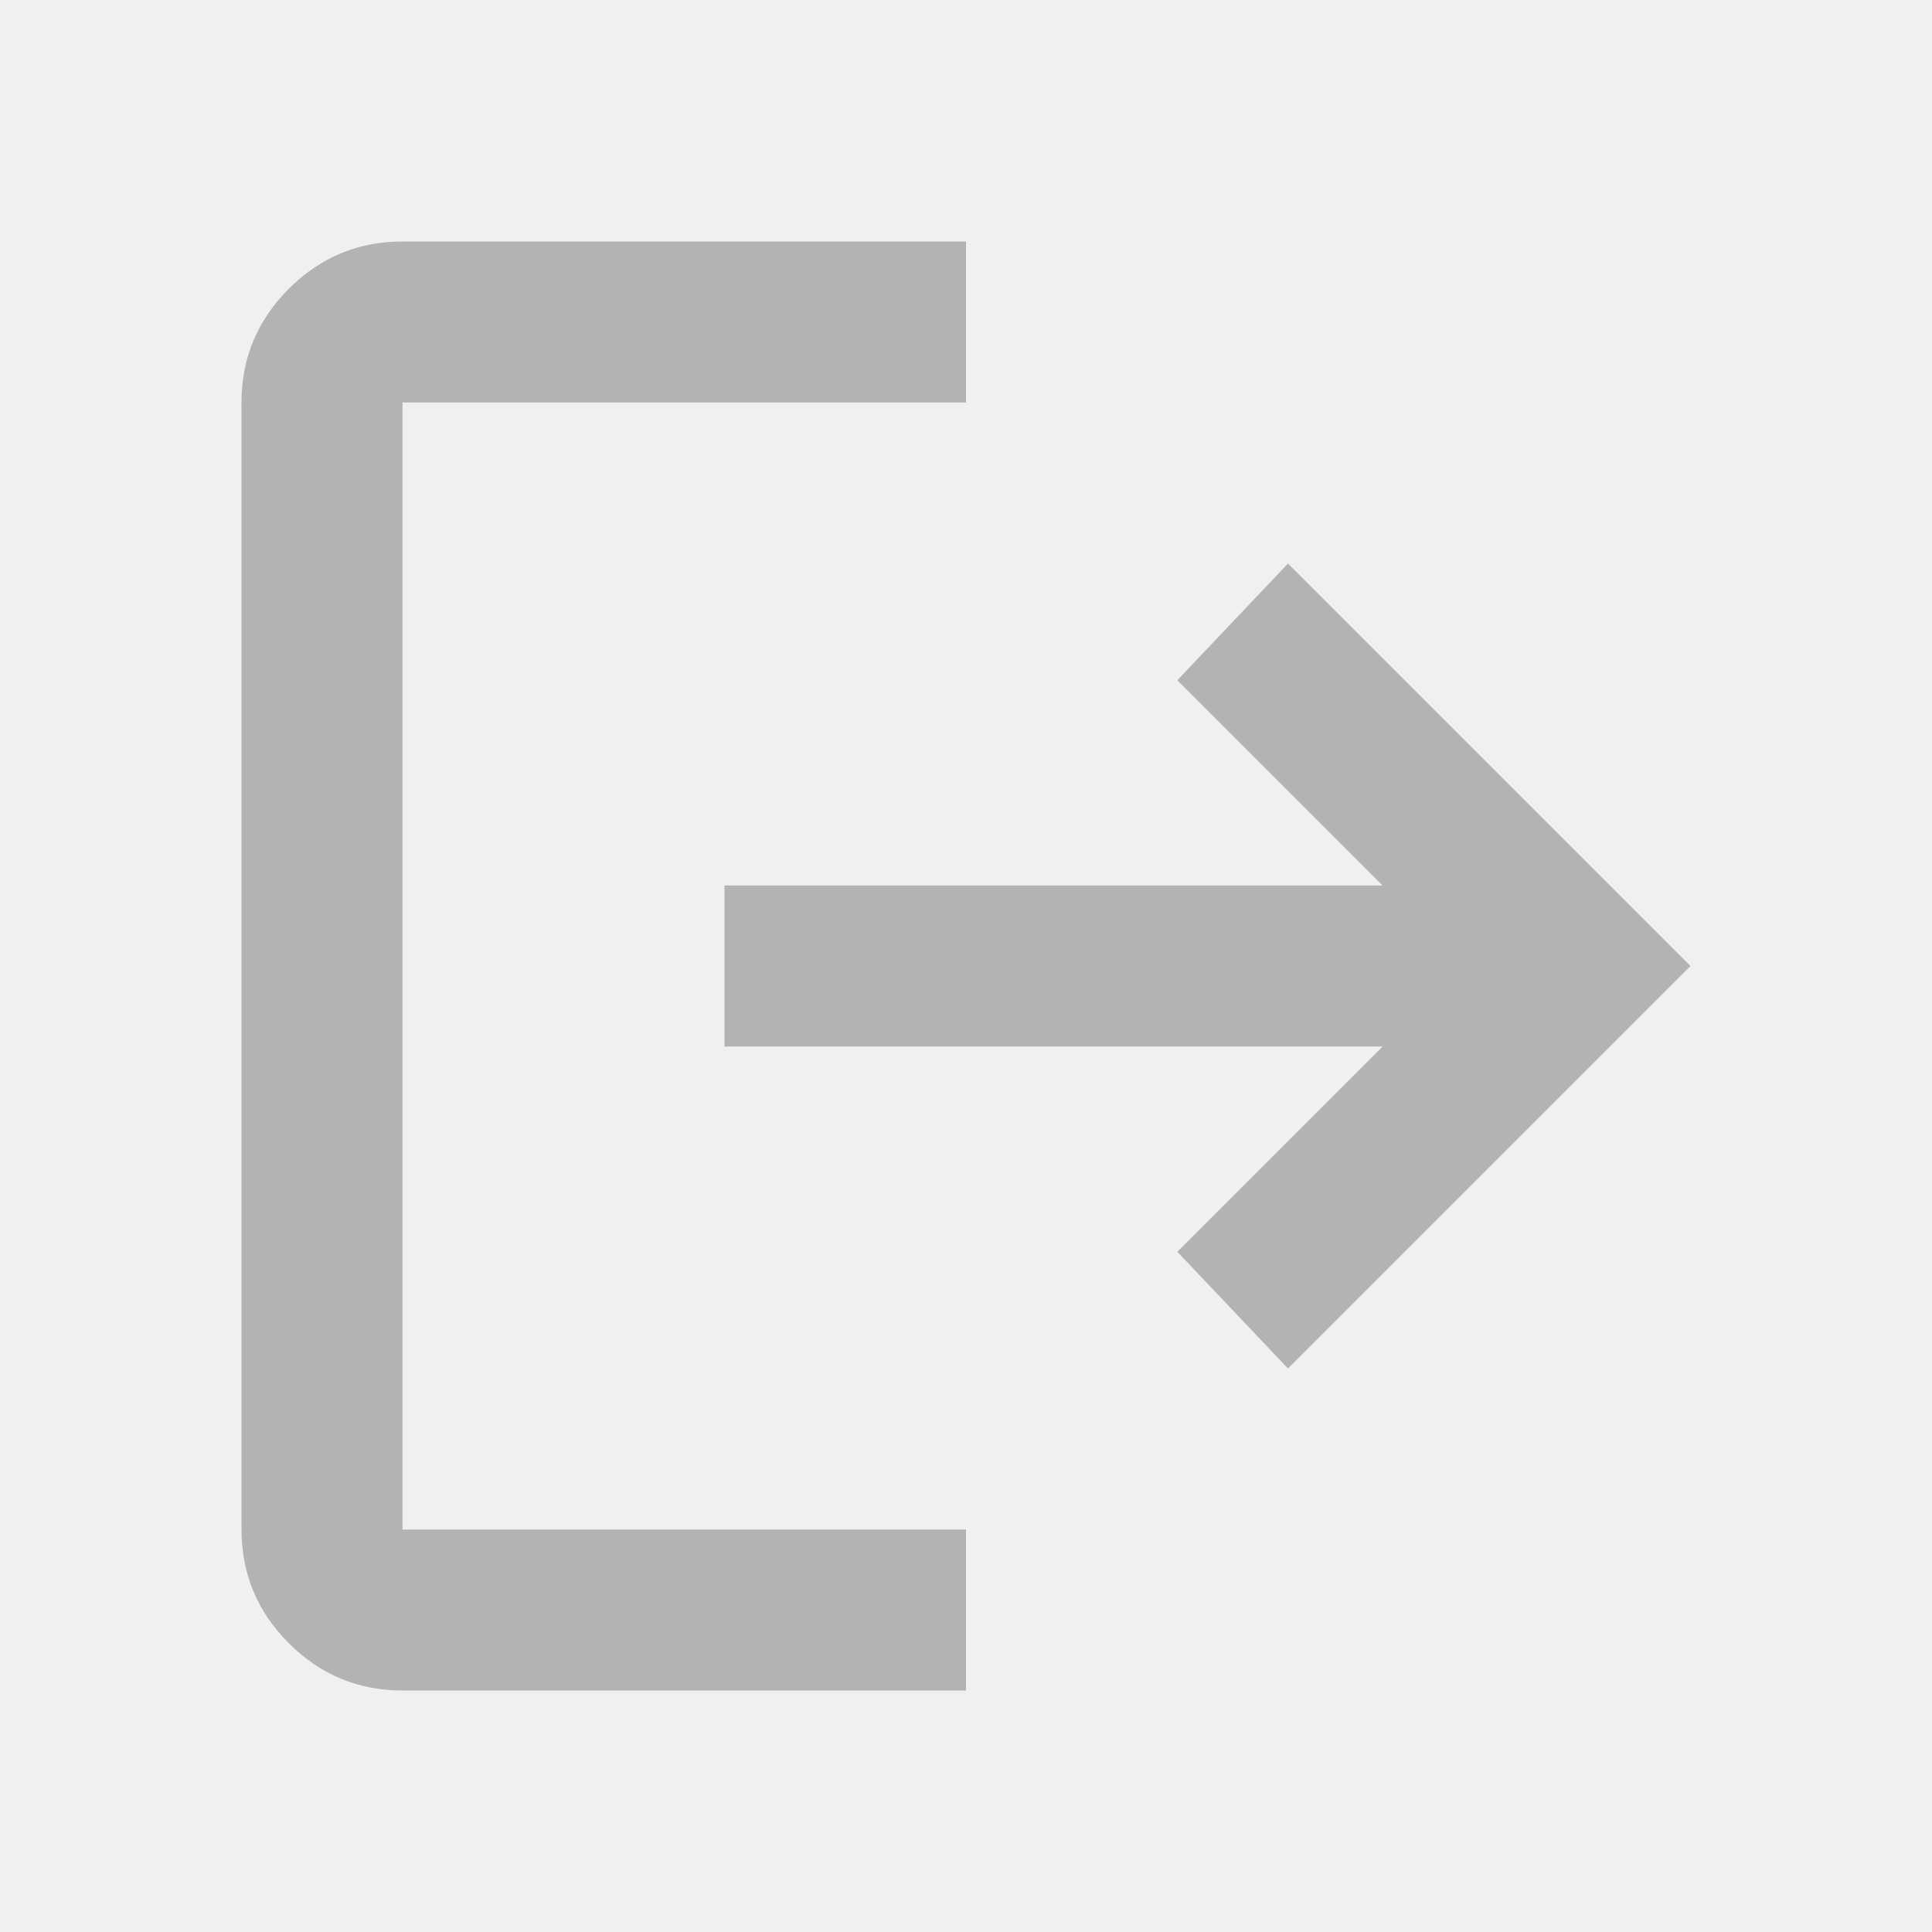
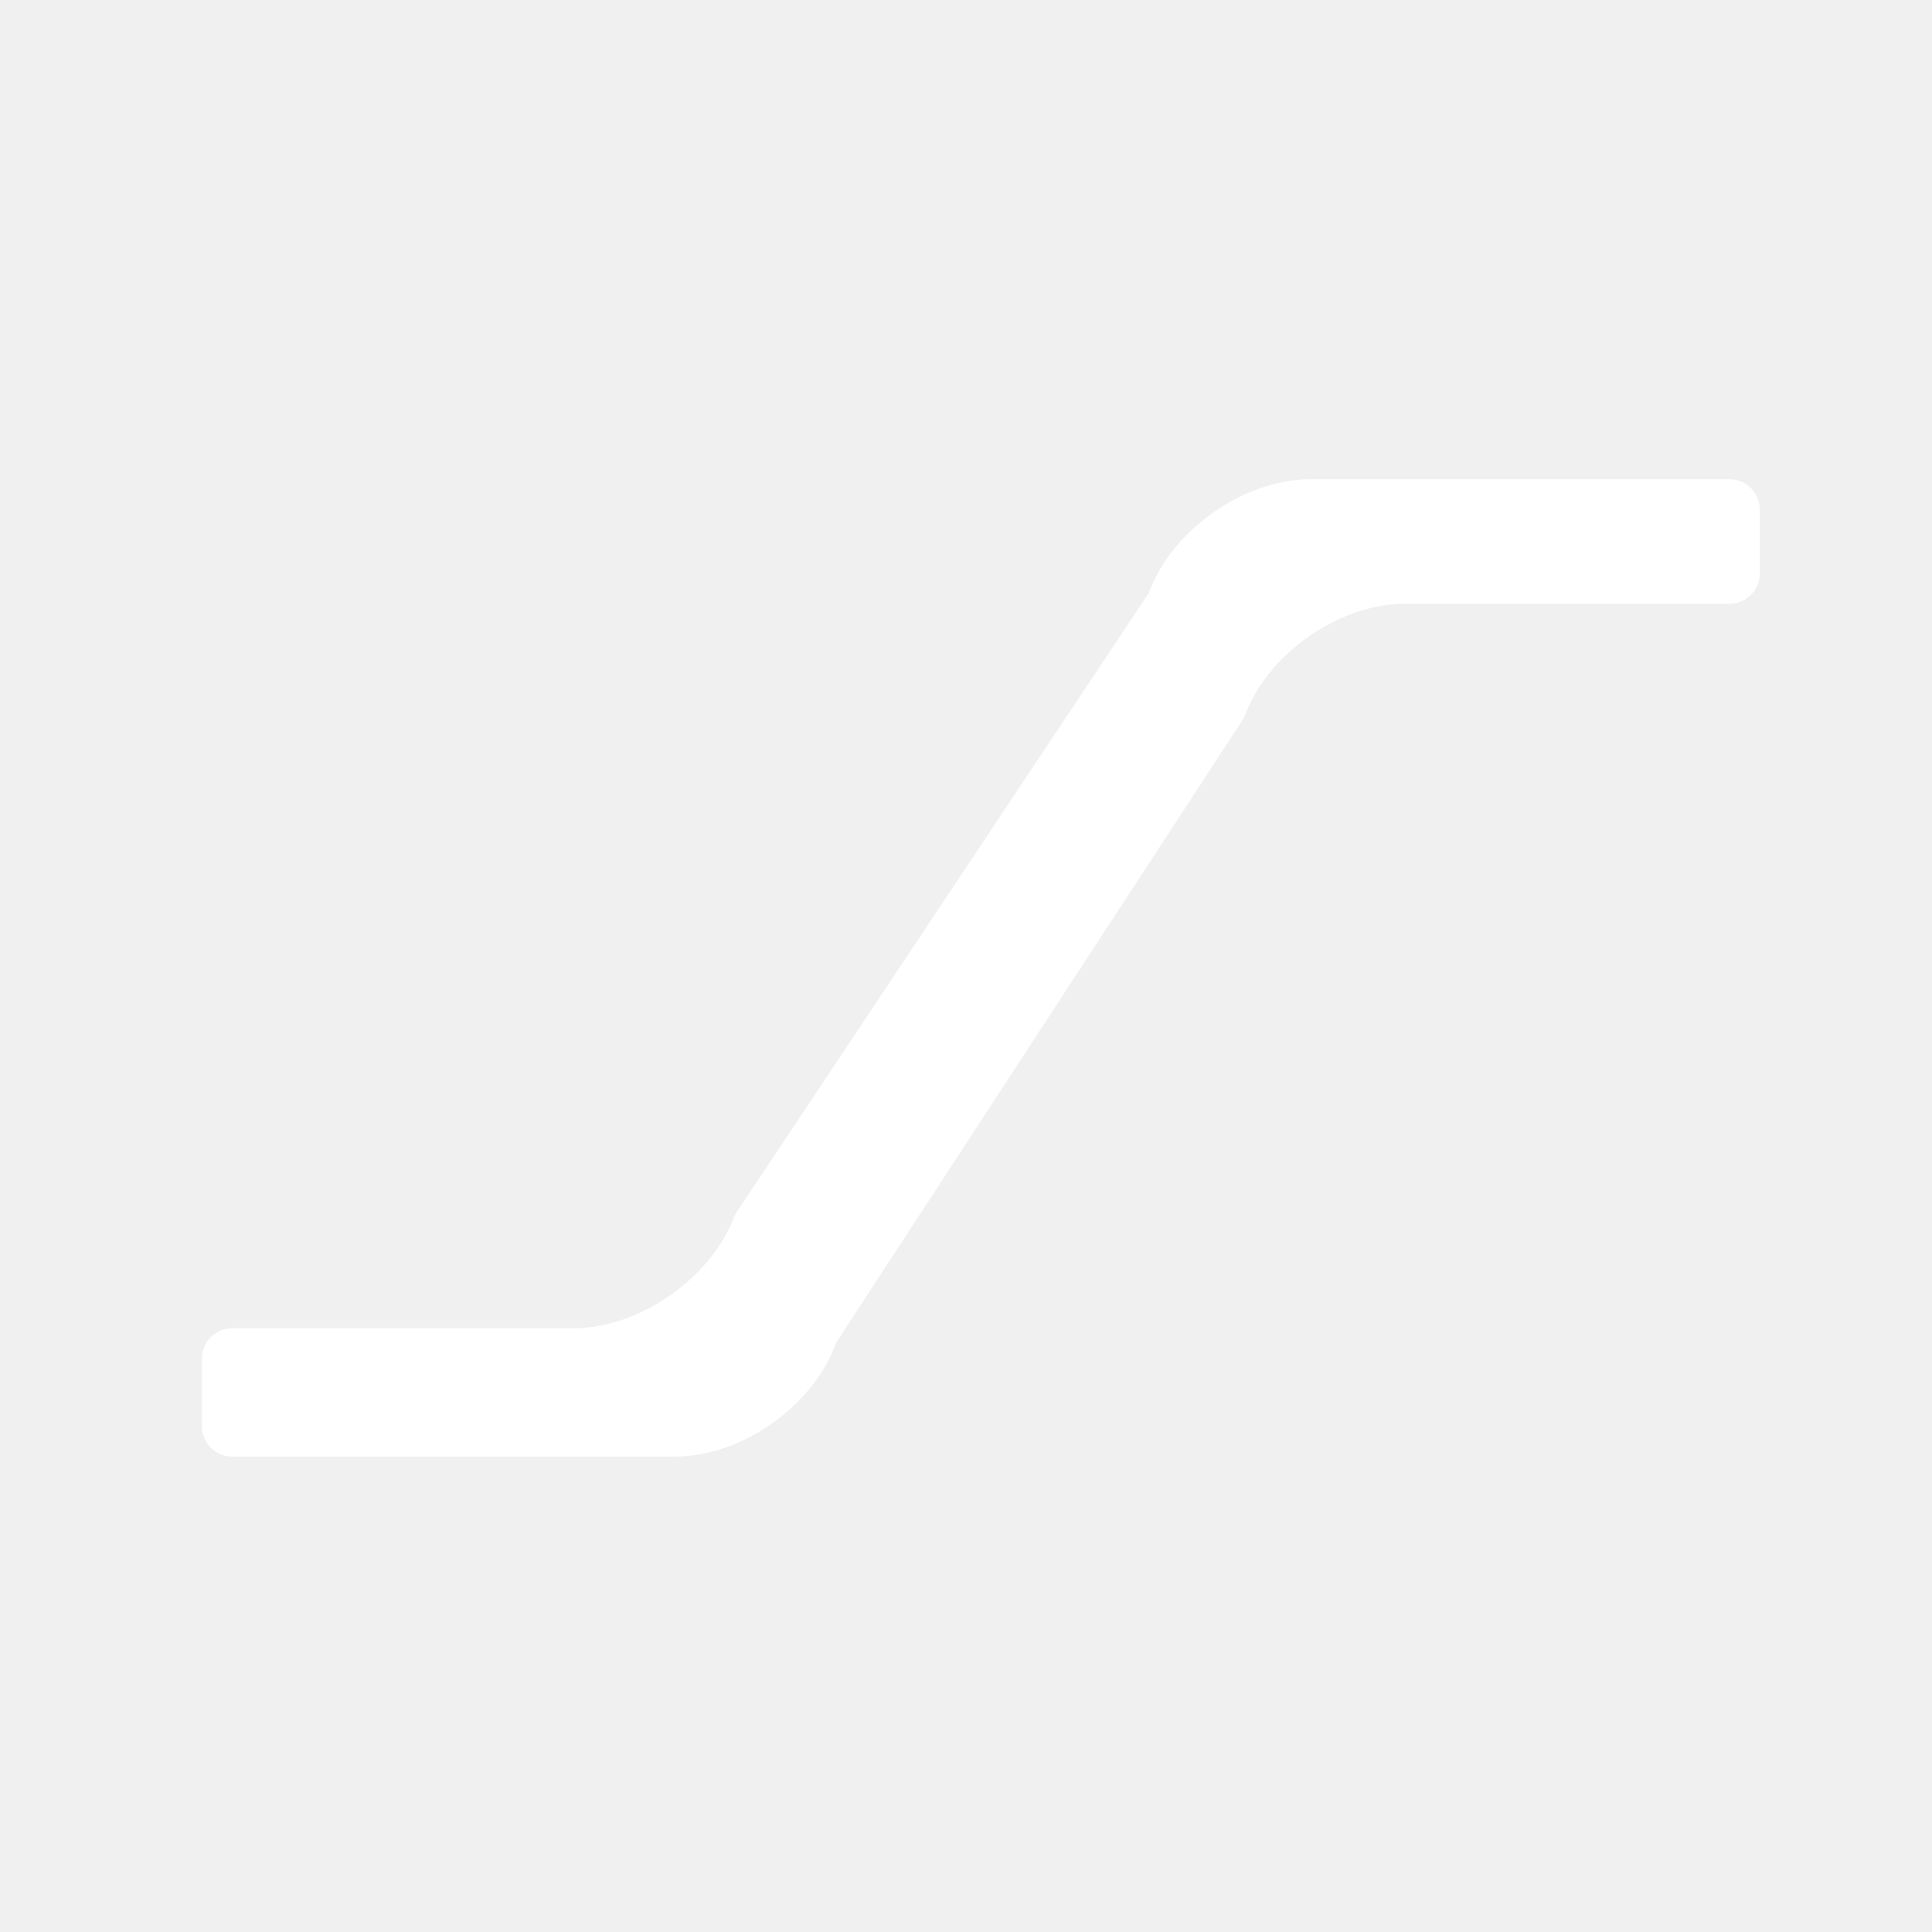
<svg xmlns="http://www.w3.org/2000/svg" width="48" height="48" viewBox="0 0 48 48" fill="none">
-   <path d="M10 42C8.9 42 7.958 41.608 7.175 40.825C6.392 40.042 6 39.1 6 38V10C6 8.9 6.392 7.958 7.175 7.175C7.958 6.392 8.9 6 10 6H24V10H10V38H24V42H10ZM32 34L29.25 31.1L34.35 26H18V22H34.35L29.25 16.9L32 14L42 24L32 34Z" fill="#B3B3B3" />
+   <path fill-rule="evenodd" clip-rule="evenodd" d="M43.72 12.655C43.72 12.557 43.7 12.459 43.662 12.368C43.624 12.277 43.569 12.195 43.499 12.125C43.43 12.056 43.347 12 43.256 11.963C43.165 11.925 43.067 11.906 42.969 11.906H32.563C30.907 11.906 29.108 13.168 28.544 14.729L18.262 30.177C17.7 31.736 15.9 33 14.245 33H5.768C5.67 33 5.572 33.019 5.481 33.057C5.39 33.095 5.307 33.15 5.237 33.22C5.167 33.29 5.112 33.373 5.074 33.464C5.037 33.555 5.017 33.653 5.017 33.751V35.436C5.017 35.635 5.096 35.826 5.237 35.967C5.377 36.108 5.568 36.187 5.767 36.188H16.775C18.431 36.188 20.221 34.922 20.773 33.358L30.909 17.829C31.46 16.267 33.251 15 34.907 15H42.97C43.384 15 43.72 14.663 43.72 14.251L43.72 12.655Z" fill="white" />
</svg>
